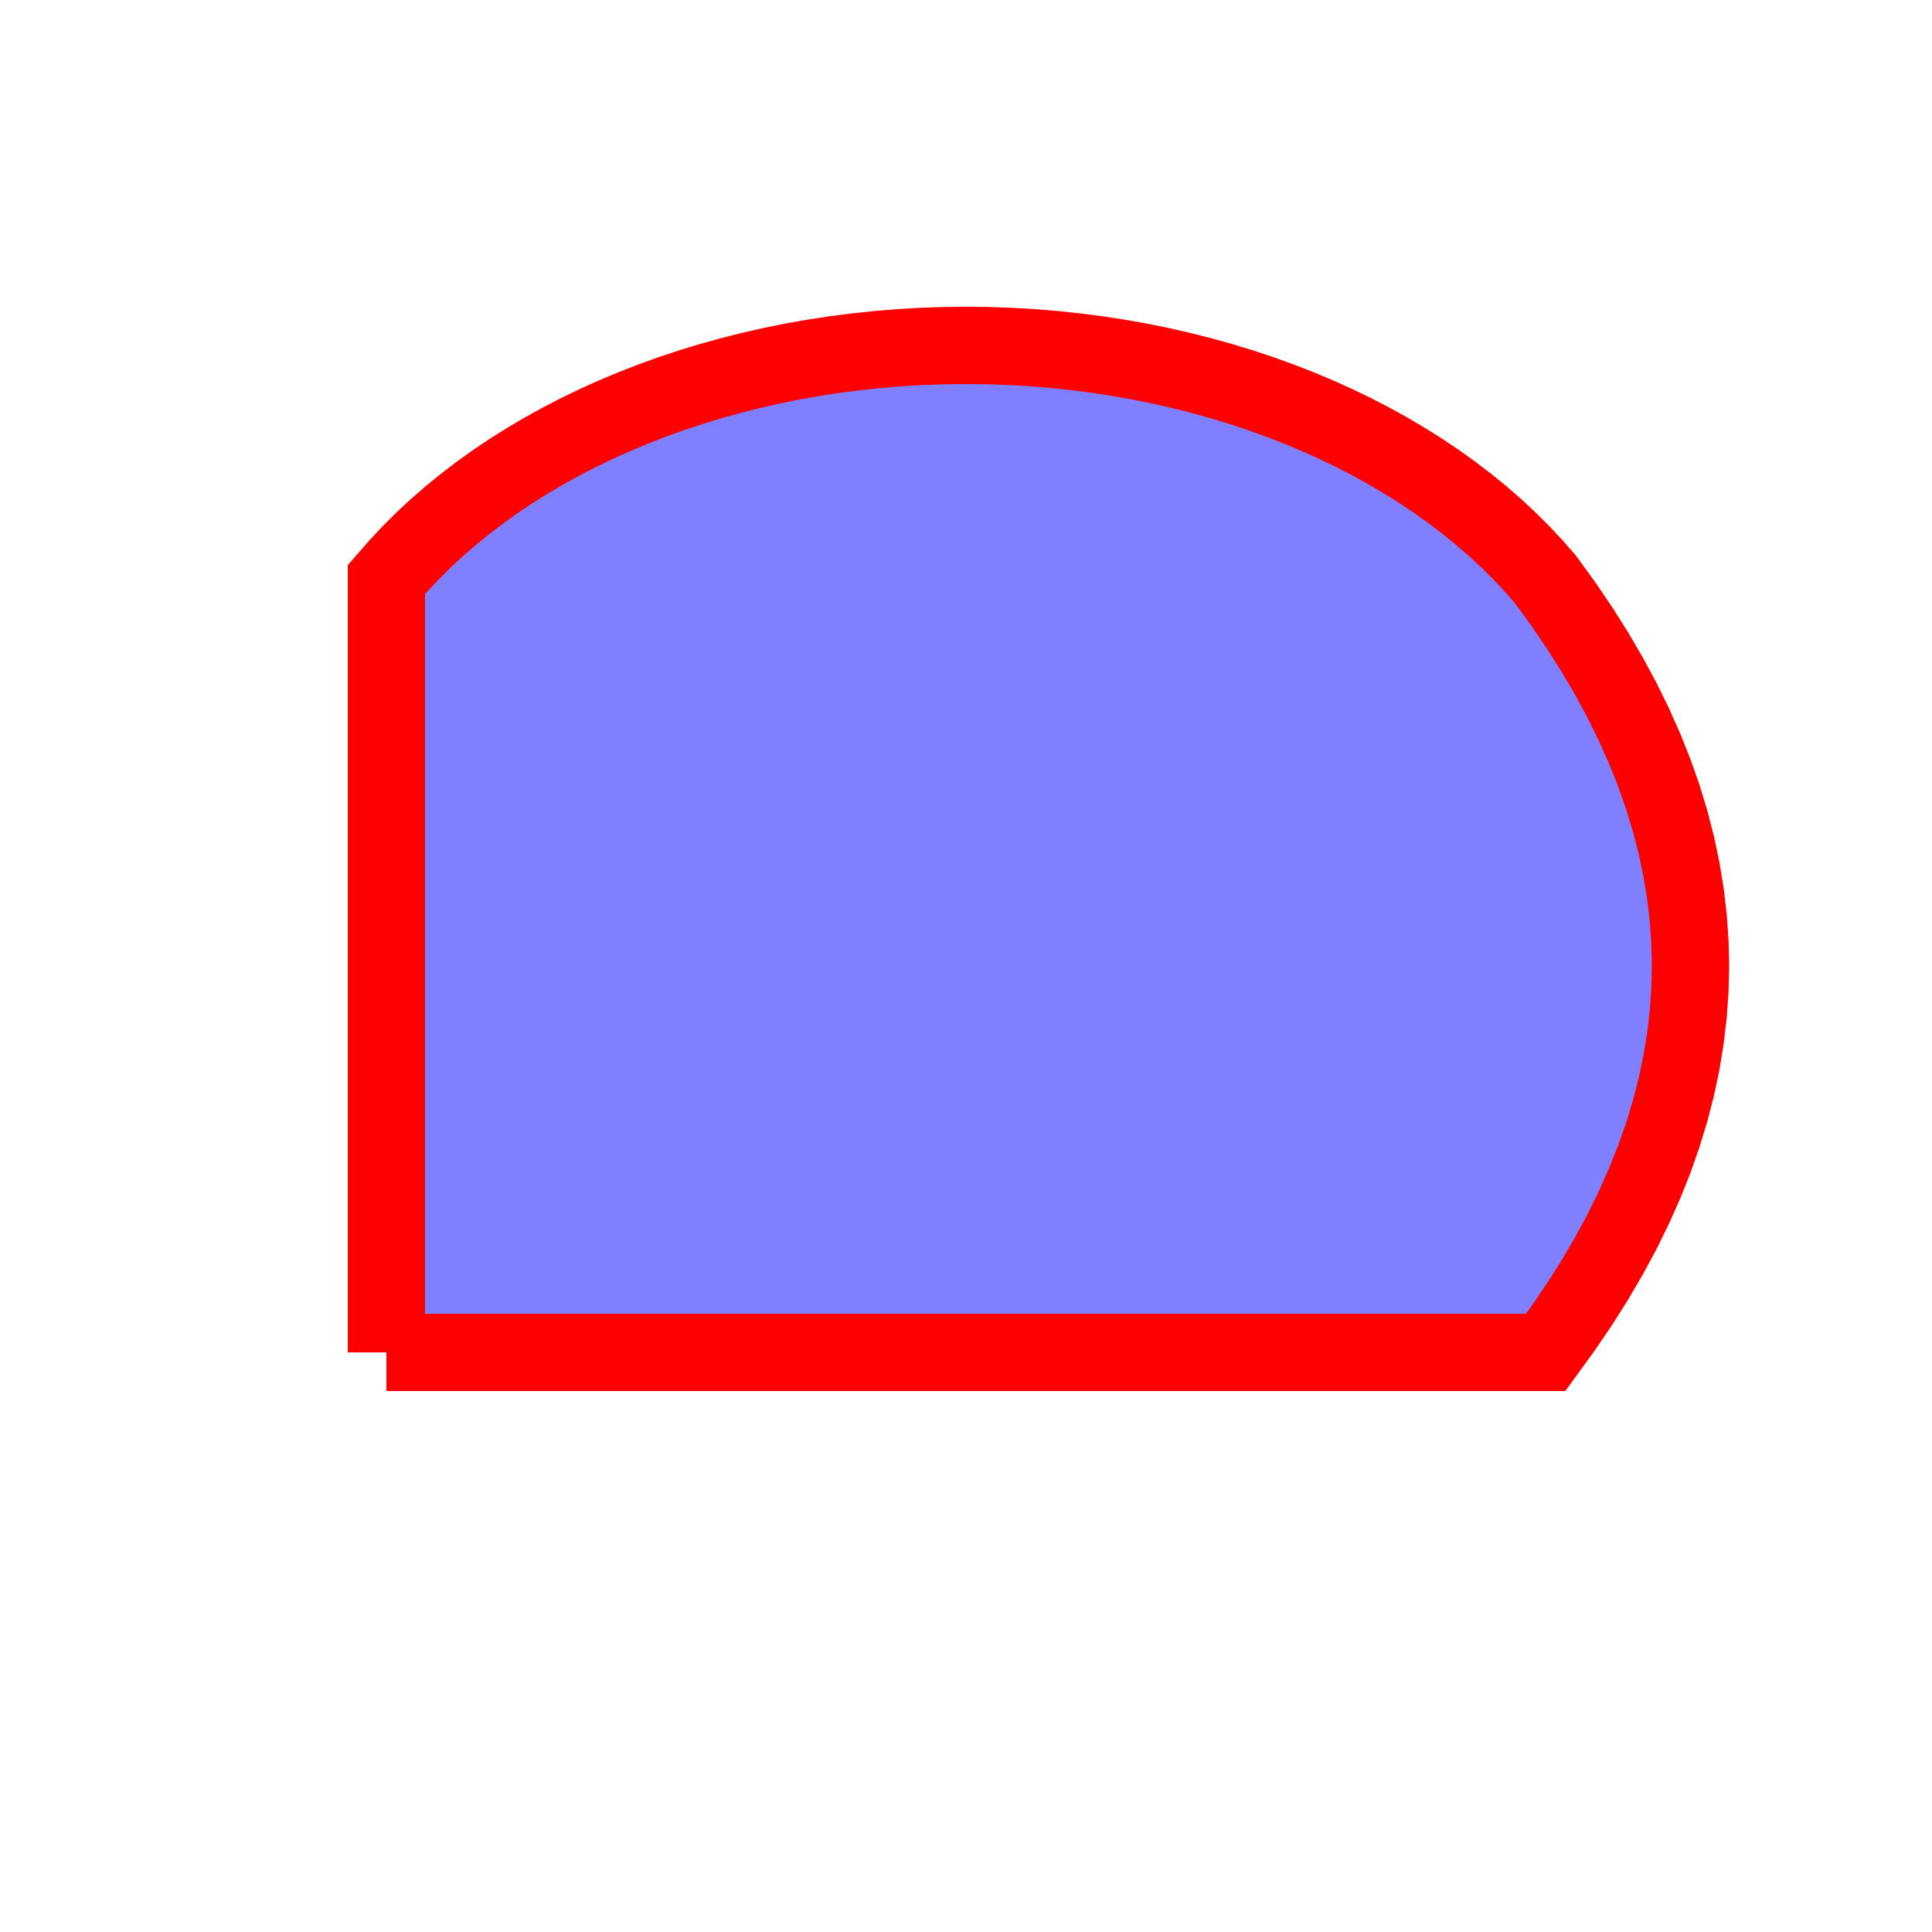
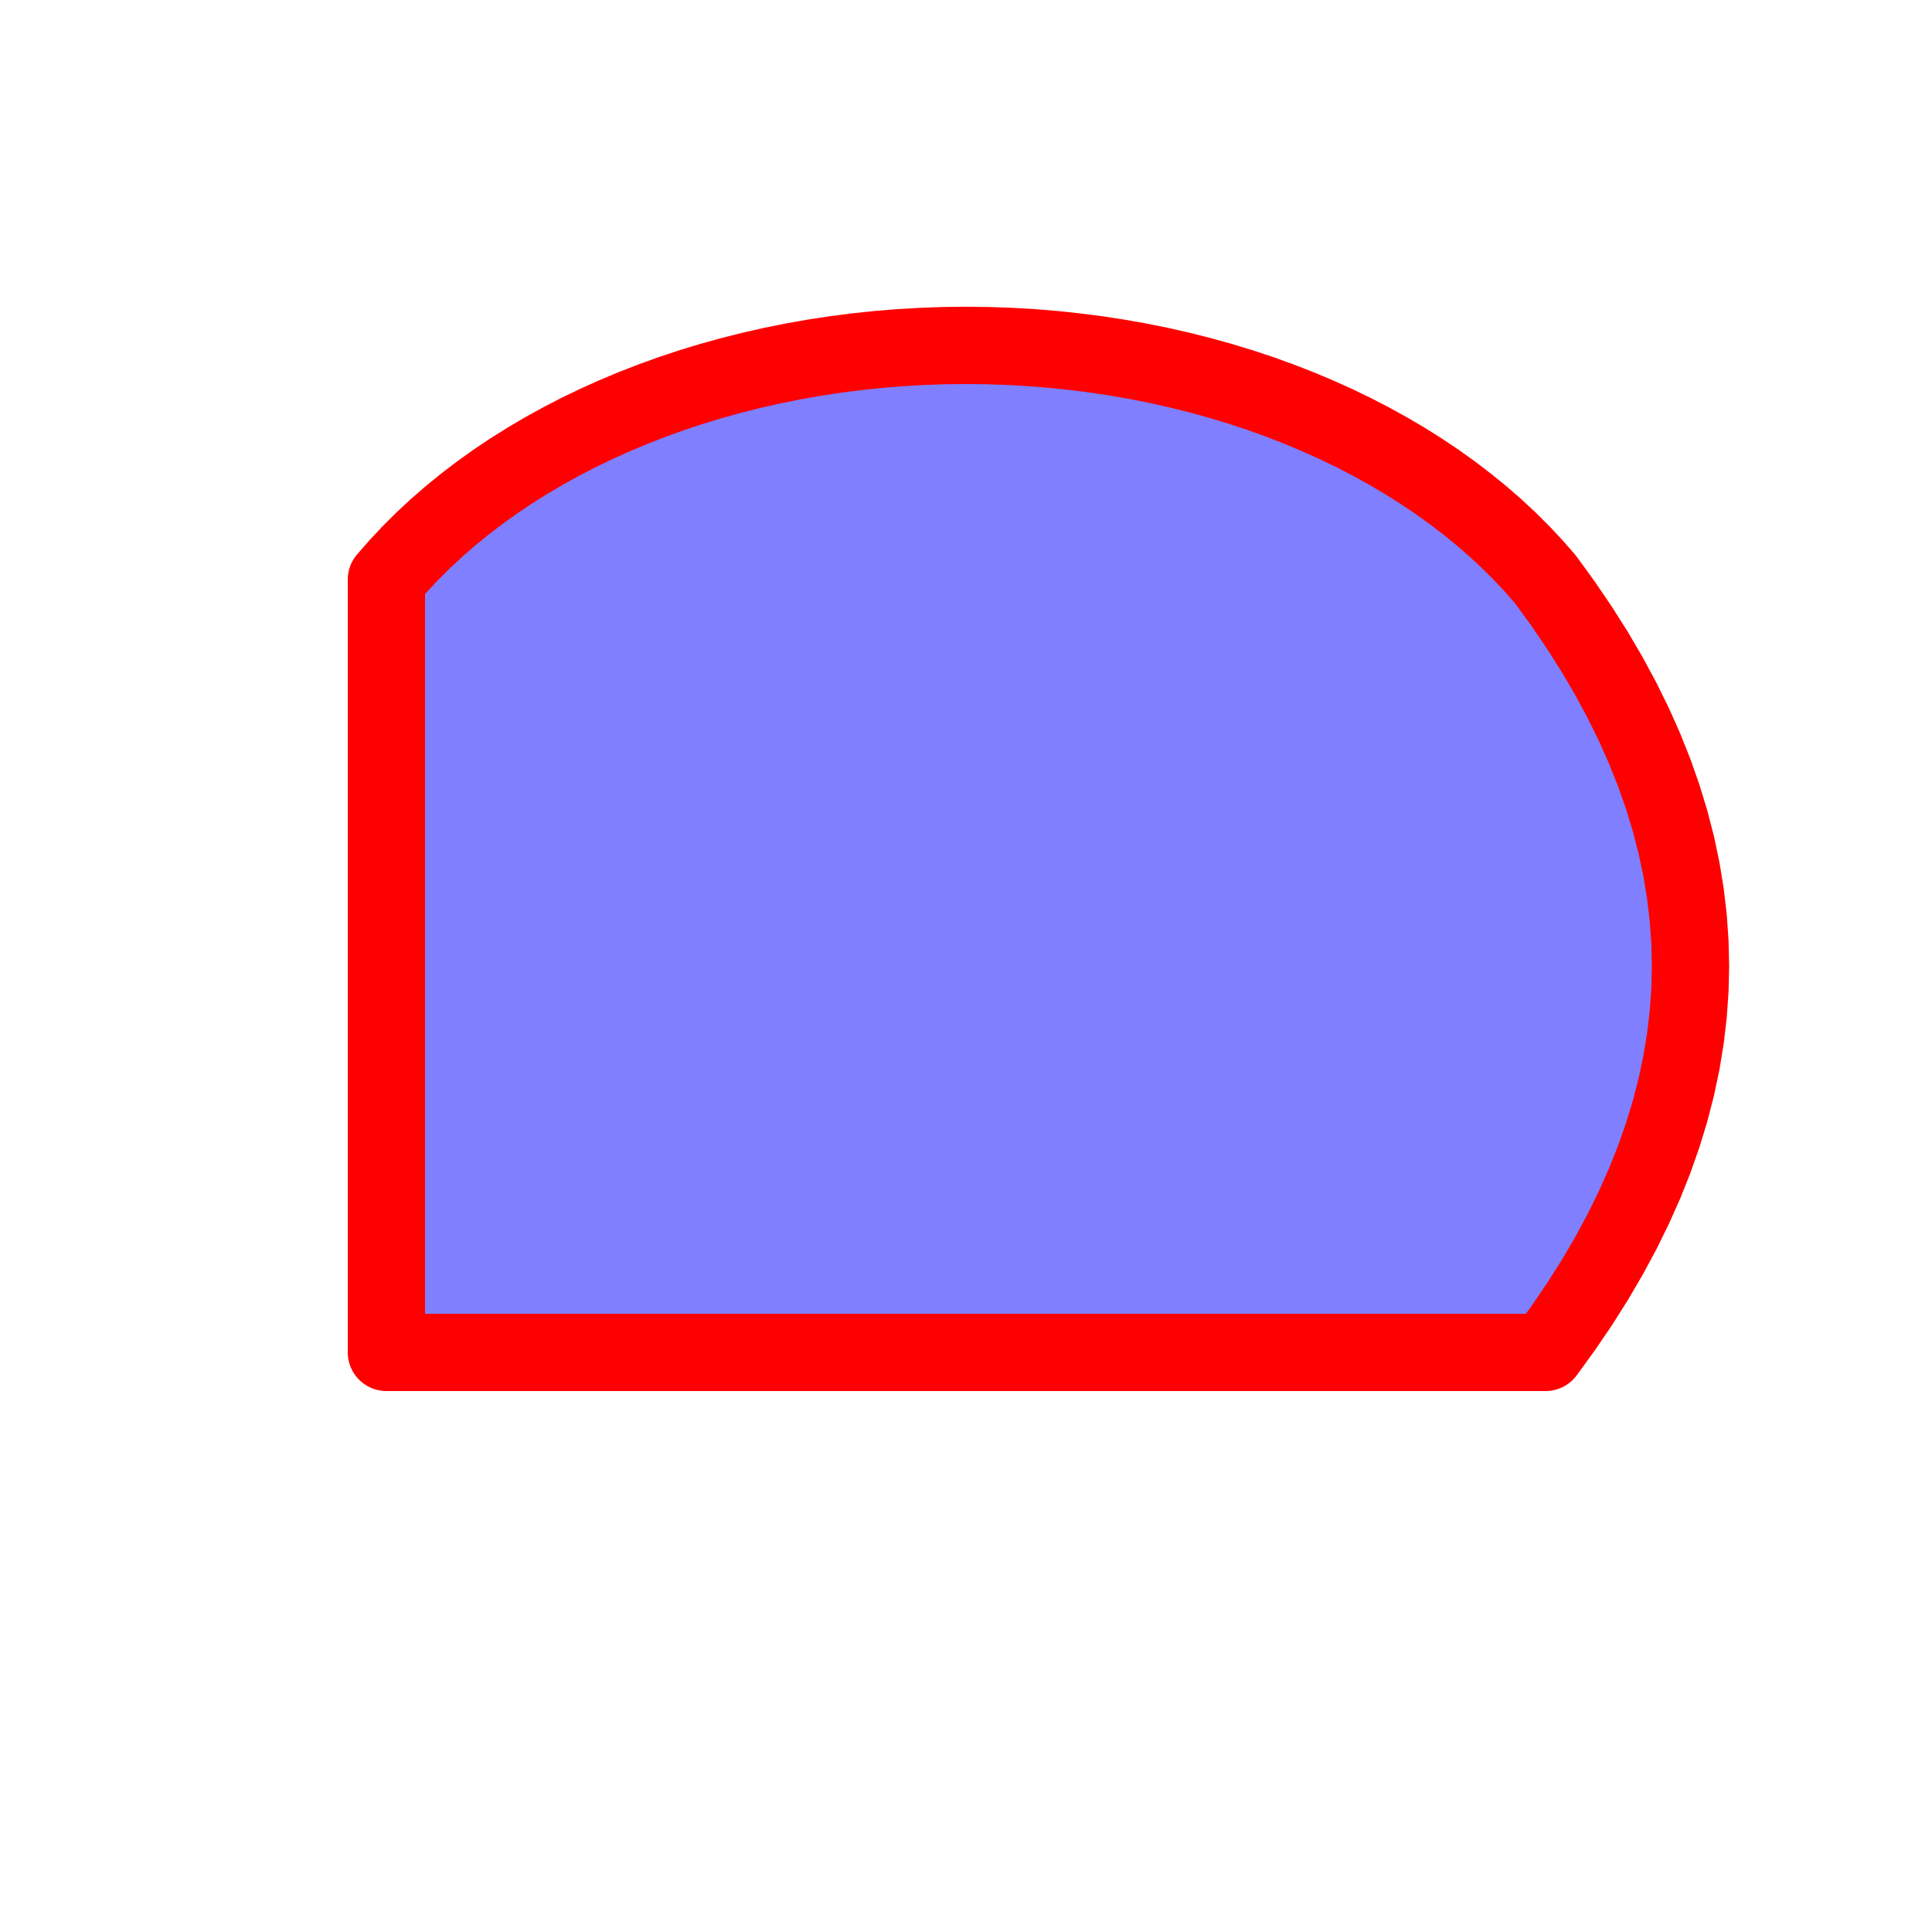
<svg xmlns="http://www.w3.org/2000/svg" height="100" width="100">
  <g>
    <defs>
      <clipPath id="my_curve_layer_filled_clip_path">
        <rect height="100" width="100" x="0" y="0" />
      </clipPath>
    </defs>
    <g height="100" width="100">
      <g clip-path="url(#my_curve_layer_filled_clip_path)" transform="translate(0,0)">
        <path d="M 20 70 L 20.172 70 L 20.674 70 L 21.483 70 L 22.578 70 L 23.937 70 L 25.537 70 L 27.357 70 L 29.375 70 L 31.569 70 L 33.916 70 L 36.395 70 L 38.984 70 L 41.661 70 L 44.404 70 L 47.191 70 L 50 70 L 52.809 70 L 55.596 70 L 58.339 70 L 61.016 70 L 63.605 70 L 66.084 70 L 68.431 70 L 70.625 70 L 72.643 70 L 74.463 70 L 76.063 70 L 77.422 70 L 78.517 70 L 79.326 70 L 79.828 70 L 80 70 L 80.908 68.75 L 81.758 67.5 L 82.549 66.25 L 83.281 65 L 83.955 63.75 L 84.57 62.5 L 85.127 61.25 L 85.625 60 L 86.064 58.75 L 86.445 57.5 L 86.768 56.25 L 87.031 55 L 87.236 53.75 L 87.383 52.5 L 87.471 51.25 L 87.5 50 L 87.471 48.75 L 87.383 47.5 L 87.236 46.25 L 87.031 45 L 86.768 43.75 L 86.445 42.5 L 86.064 41.25 L 85.625 40 L 85.127 38.75 L 84.57 37.5 L 83.955 36.25 L 83.281 35 L 82.549 33.75 L 81.758 32.5 L 80.908 31.25 L 80 30 L 79.392 29.303 L 78.755 28.624 L 78.09 27.963 L 77.398 27.319 L 76.679 26.694 L 75.934 26.088 L 75.165 25.501 L 74.371 24.932 L 73.553 24.384 L 72.712 23.855 L 71.85 23.347 L 70.966 22.859 L 70.062 22.391 L 69.138 21.945 L 68.195 21.521 L 67.234 21.118 L 66.256 20.737 L 65.26 20.378 L 64.249 20.042 L 63.223 19.729 L 62.182 19.44 L 61.127 19.174 L 60.06 18.931 L 58.981 18.713 L 57.89 18.52 L 56.788 18.351 L 55.677 18.208 L 54.557 18.089 L 53.428 17.997 L 52.292 17.93 L 51.149 17.89 L 50 17.877 L 48.851 17.89 L 47.708 17.93 L 46.572 17.997 L 45.443 18.089 L 44.323 18.208 L 43.212 18.351 L 42.11 18.52 L 41.019 18.713 L 39.94 18.931 L 38.873 19.174 L 37.818 19.44 L 36.777 19.729 L 35.751 20.042 L 34.74 20.378 L 33.744 20.737 L 32.766 21.118 L 31.805 21.521 L 30.862 21.945 L 29.938 22.391 L 29.034 22.859 L 28.15 23.347 L 27.288 23.855 L 26.447 24.384 L 25.629 24.932 L 24.835 25.501 L 24.066 26.088 L 23.321 26.694 L 22.602 27.319 L 21.91 27.963 L 21.245 28.624 L 20.608 29.303 L 20 30 L 20 30.115 L 20 30.449 L 20 30.989 L 20 31.719 L 20 32.625 L 20 33.691 L 20 34.905 L 20 36.25 L 20 37.712 L 20 39.277 L 20 40.93 L 20 42.656 L 20 44.441 L 20 46.27 L 20 48.127 L 20 50 L 20 51.873 L 20 53.73 L 20 55.559 L 20 57.344 L 20 59.07 L 20 60.723 L 20 62.288 L 20 63.75 L 20 65.095 L 20 66.309 L 20 67.375 L 20 68.281 L 20 69.011 L 20 69.551 L 20 69.885 L 20 70" fill="rgb(0, 0, 255)" fill-opacity="0.5" opacity="1" />
      </g>
      <g clip-path="url(#my_curve_layer_filled_clip_path)" transform="translate(0,0)">
-         <path d="M 20 70 L 20.172 70 L 20.674 70 L 21.483 70 L 22.578 70 L 23.937 70 L 25.537 70 L 27.357 70 L 29.375 70 L 31.569 70 L 33.916 70 L 36.395 70 L 38.984 70 L 41.661 70 L 44.404 70 L 47.191 70 L 50 70 L 52.809 70 L 55.596 70 L 58.339 70 L 61.016 70 L 63.605 70 L 66.084 70 L 68.431 70 L 70.625 70 L 72.643 70 L 74.463 70 L 76.063 70 L 77.422 70 L 78.517 70 L 79.326 70 L 79.828 70 L 80 70 L 80.908 68.75 L 81.758 67.5 L 82.549 66.25 L 83.281 65 L 83.955 63.75 L 84.57 62.5 L 85.127 61.25 L 85.625 60 L 86.064 58.75 L 86.445 57.5 L 86.768 56.25 L 87.031 55 L 87.236 53.75 L 87.383 52.5 L 87.471 51.25 L 87.5 50 L 87.471 48.75 L 87.383 47.5 L 87.236 46.25 L 87.031 45 L 86.768 43.75 L 86.445 42.5 L 86.064 41.25 L 85.625 40 L 85.127 38.75 L 84.57 37.5 L 83.955 36.25 L 83.281 35 L 82.549 33.75 L 81.758 32.5 L 80.908 31.25 L 80 30 L 79.392 29.303 L 78.755 28.624 L 78.09 27.963 L 77.398 27.319 L 76.679 26.694 L 75.934 26.088 L 75.165 25.501 L 74.371 24.932 L 73.553 24.384 L 72.712 23.855 L 71.85 23.347 L 70.966 22.859 L 70.062 22.391 L 69.138 21.945 L 68.195 21.521 L 67.234 21.118 L 66.256 20.737 L 65.26 20.378 L 64.249 20.042 L 63.223 19.729 L 62.182 19.44 L 61.127 19.174 L 60.06 18.931 L 58.981 18.713 L 57.89 18.52 L 56.788 18.351 L 55.677 18.208 L 54.557 18.089 L 53.428 17.997 L 52.292 17.93 L 51.149 17.89 L 50 17.877 L 48.851 17.89 L 47.708 17.93 L 46.572 17.997 L 45.443 18.089 L 44.323 18.208 L 43.212 18.351 L 42.11 18.52 L 41.019 18.713 L 39.94 18.931 L 38.873 19.174 L 37.818 19.44 L 36.777 19.729 L 35.751 20.042 L 34.74 20.378 L 33.744 20.737 L 32.766 21.118 L 31.805 21.521 L 30.862 21.945 L 29.938 22.391 L 29.034 22.859 L 28.15 23.347 L 27.288 23.855 L 26.447 24.384 L 25.629 24.932 L 24.835 25.501 L 24.066 26.088 L 23.321 26.694 L 22.602 27.319 L 21.91 27.963 L 21.245 28.624 L 20.608 29.303 L 20 30 L 20 30.115 L 20 30.449 L 20 30.989 L 20 31.719 L 20 32.625 L 20 33.691 L 20 34.905 L 20 36.25 L 20 37.712 L 20 39.277 L 20 40.93 L 20 42.656 L 20 44.441 L 20 46.27 L 20 48.127 L 20 50 L 20 51.873 L 20 53.73 L 20 55.559 L 20 57.344 L 20 59.07 L 20 60.723 L 20 62.288 L 20 63.75 L 20 65.095 L 20 66.309 L 20 67.375 L 20 68.281 L 20 69.011 L 20 69.551 L 20 69.885 L 20 70" fill="none" opacity="1" stroke="rgb(255, 0, 0)" stroke-width="4" />
+         <path d="M 20 70 L 20.172 70 L 20.674 70 L 21.483 70 L 22.578 70 L 23.937 70 L 25.537 70 L 27.357 70 L 29.375 70 L 31.569 70 L 33.916 70 L 36.395 70 L 38.984 70 L 41.661 70 L 44.404 70 L 47.191 70 L 50 70 L 52.809 70 L 55.596 70 L 58.339 70 L 61.016 70 L 63.605 70 L 66.084 70 L 68.431 70 L 70.625 70 L 72.643 70 L 74.463 70 L 76.063 70 L 77.422 70 L 78.517 70 L 79.326 70 L 79.828 70 L 80 70 L 80.908 68.75 L 81.758 67.5 L 82.549 66.25 L 83.281 65 L 83.955 63.75 L 84.57 62.5 L 85.127 61.25 L 85.625 60 L 86.064 58.75 L 86.445 57.5 L 86.768 56.25 L 87.031 55 L 87.236 53.75 L 87.383 52.5 L 87.471 51.25 L 87.5 50 L 87.471 48.75 L 87.383 47.5 L 87.236 46.25 L 87.031 45 L 86.768 43.75 L 86.445 42.5 L 86.064 41.25 L 85.625 40 L 85.127 38.75 L 84.57 37.5 L 83.955 36.25 L 83.281 35 L 82.549 33.75 L 81.758 32.5 L 80.908 31.25 L 80 30 L 79.392 29.303 L 78.755 28.624 L 78.09 27.963 L 77.398 27.319 L 76.679 26.694 L 75.934 26.088 L 75.165 25.501 L 74.371 24.932 L 73.553 24.384 L 72.712 23.855 L 71.85 23.347 L 70.966 22.859 L 70.062 22.391 L 69.138 21.945 L 68.195 21.521 L 67.234 21.118 L 66.256 20.737 L 65.26 20.378 L 64.249 20.042 L 63.223 19.729 L 62.182 19.44 L 61.127 19.174 L 60.06 18.931 L 58.981 18.713 L 57.89 18.52 L 56.788 18.351 L 55.677 18.208 L 54.557 18.089 L 53.428 17.997 L 52.292 17.93 L 51.149 17.89 L 50 17.877 L 48.851 17.89 L 47.708 17.93 L 46.572 17.997 L 45.443 18.089 L 44.323 18.208 L 43.212 18.351 L 42.11 18.52 L 41.019 18.713 L 39.94 18.931 L 38.873 19.174 L 37.818 19.44 L 36.777 19.729 L 35.751 20.042 L 34.74 20.378 L 33.744 20.737 L 32.766 21.118 L 31.805 21.521 L 30.862 21.945 L 29.938 22.391 L 29.034 22.859 L 28.15 23.347 L 27.288 23.855 L 26.447 24.384 L 25.629 24.932 L 24.835 25.501 L 24.066 26.088 L 23.321 26.694 L 22.602 27.319 L 21.91 27.963 L 21.245 28.624 L 20.608 29.303 L 20 30 L 20 30.115 L 20 30.449 L 20 30.989 L 20 31.719 L 20 32.625 L 20 33.691 L 20 34.905 L 20 36.25 L 20 37.712 L 20 39.277 L 20 40.93 L 20 42.656 L 20 44.441 L 20 46.27 L 20 48.127 L 20 50 L 20 51.873 L 20 53.73 L 20 55.559 L 20 57.344 L 20 59.07 L 20 60.723 L 20 62.288 L 20 63.75 L 20 65.095 L 20 66.309 L 20 67.375 L 20 68.281 L 20 69.011 L 20 69.551 L 20 69.885 L 20 70" fill="none" opacity="1" stroke="rgb(255, 0, 0)" stroke-linecap="round" stroke-linejoin="round" stroke-width="4" />
      </g>
    </g>
  </g>
</svg>
